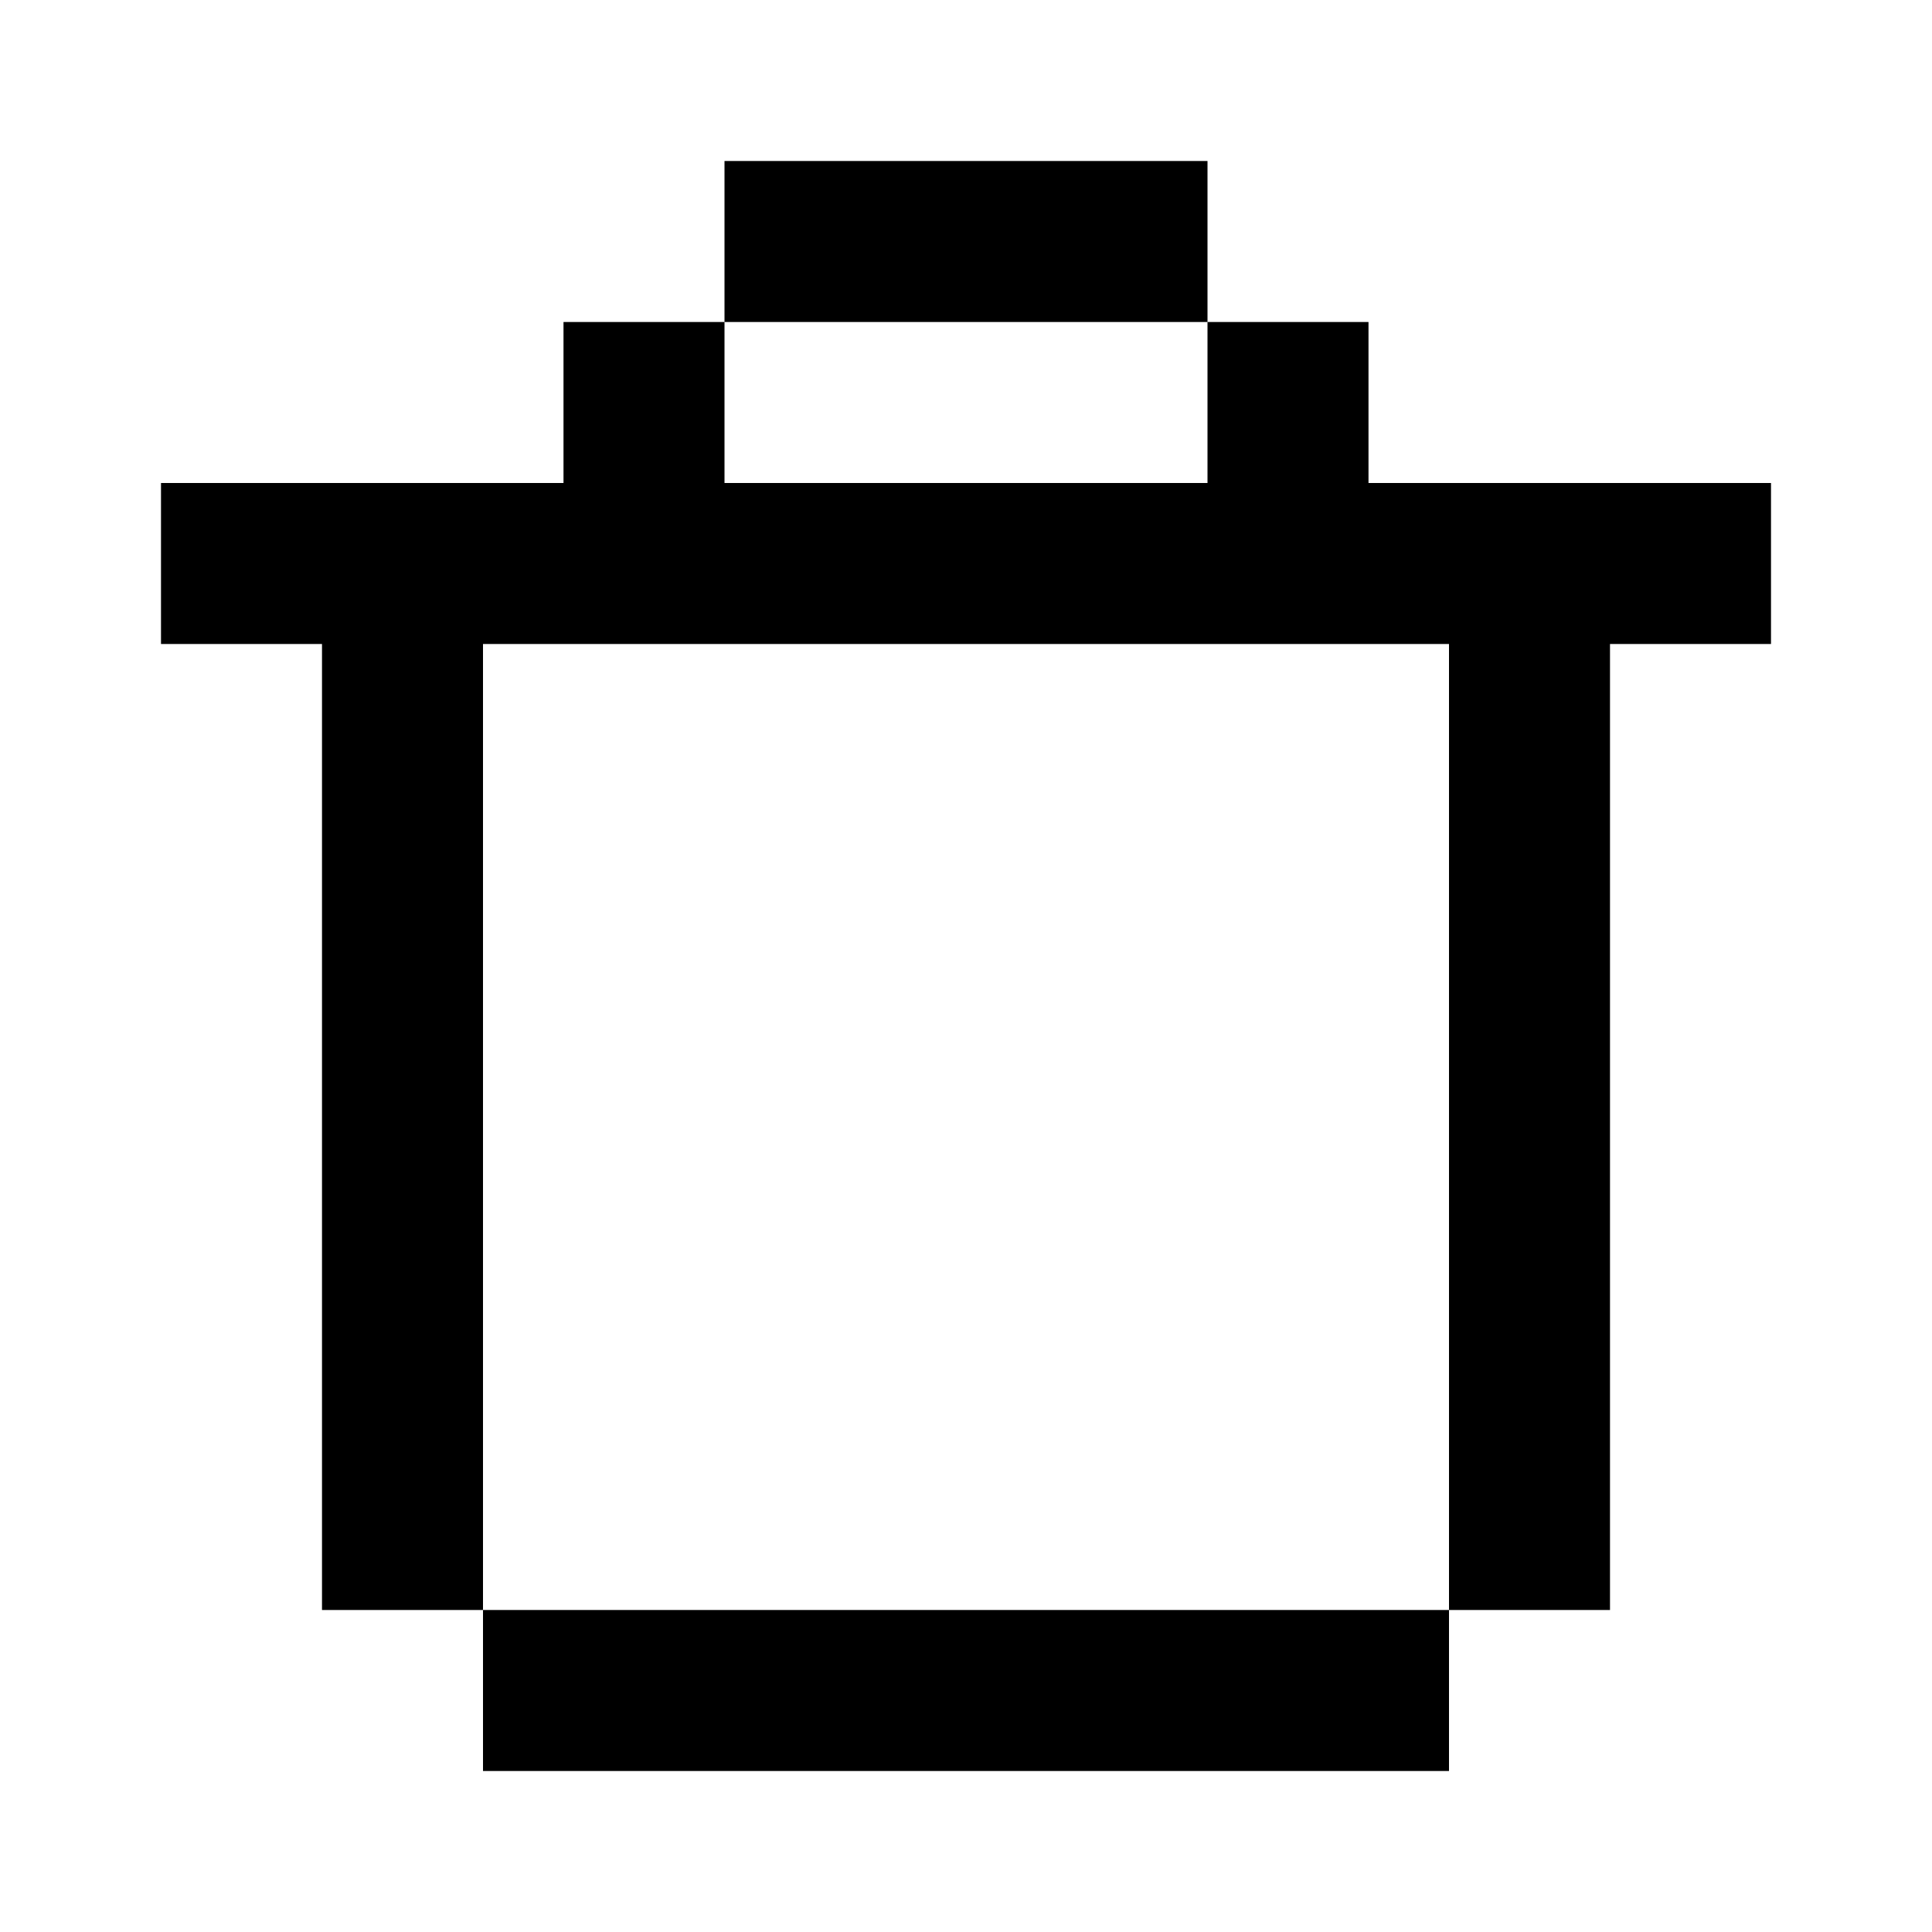
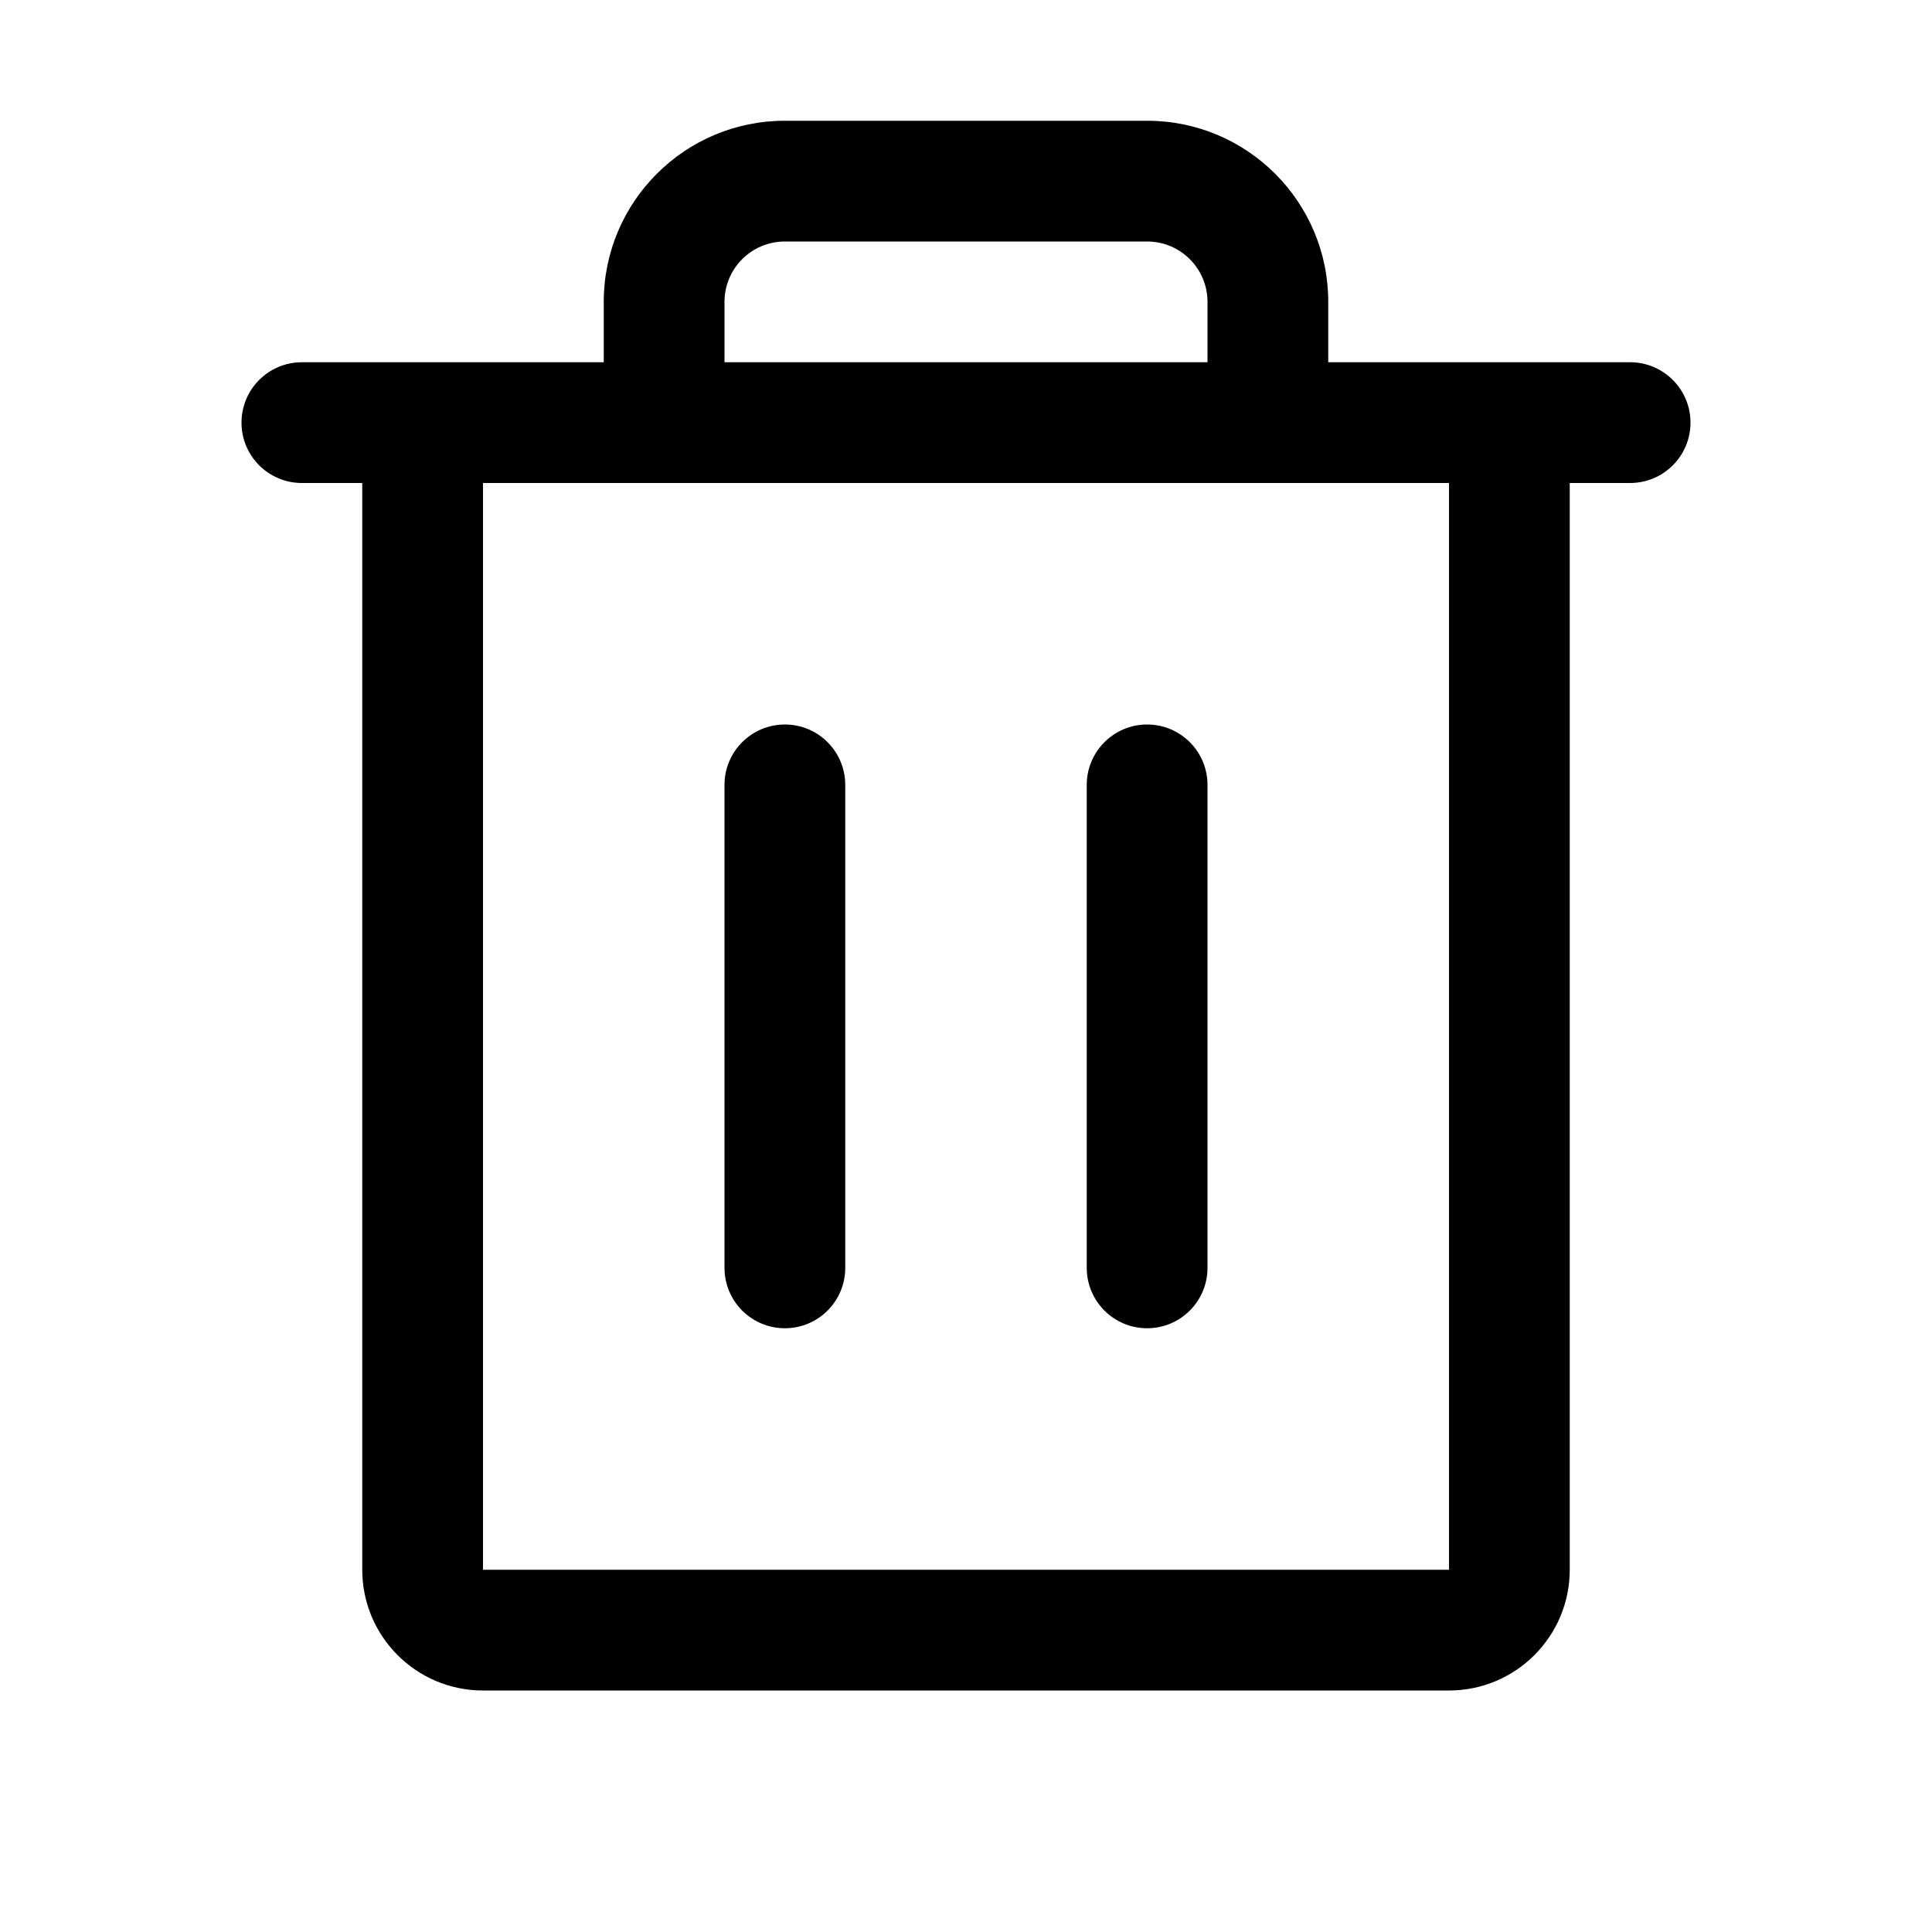
- <svg xmlns="http://www.w3.org/2000/svg" width="24" height="24" fill="currentColor" viewBox="0 0 24 24">
-   <path d="M18 22H6V20H18V22ZM9 6H15V4H17V6H22V8H20V20H18V8H6V20H4V8H2V6H7V4H9V6ZM15 4H9V2H15V4Z" />
+ <svg xmlns="http://www.w3.org/2000/svg" viewBox="0 0 256 256" fill="currentColor">
+   <path d="M216,48H176V40a24,24,0,0,0-24-24H104A24,24,0,0,0,80,40v8H40a8,8,0,0,0,0,16h8V208a16,16,0,0,0,16,16H192a16,16,0,0,0,16-16V64h8a8,8,0,0,0,0-16ZM96,40a8,8,0,0,1,8-8h48a8,8,0,0,1,8,8v8H96Zm96,168H64V64H192ZM112,104v64a8,8,0,0,1-16,0V104a8,8,0,0,1,16,0Zm48,0v64a8,8,0,0,1-16,0V104a8,8,0,0,1,16,0Z" />
</svg>
